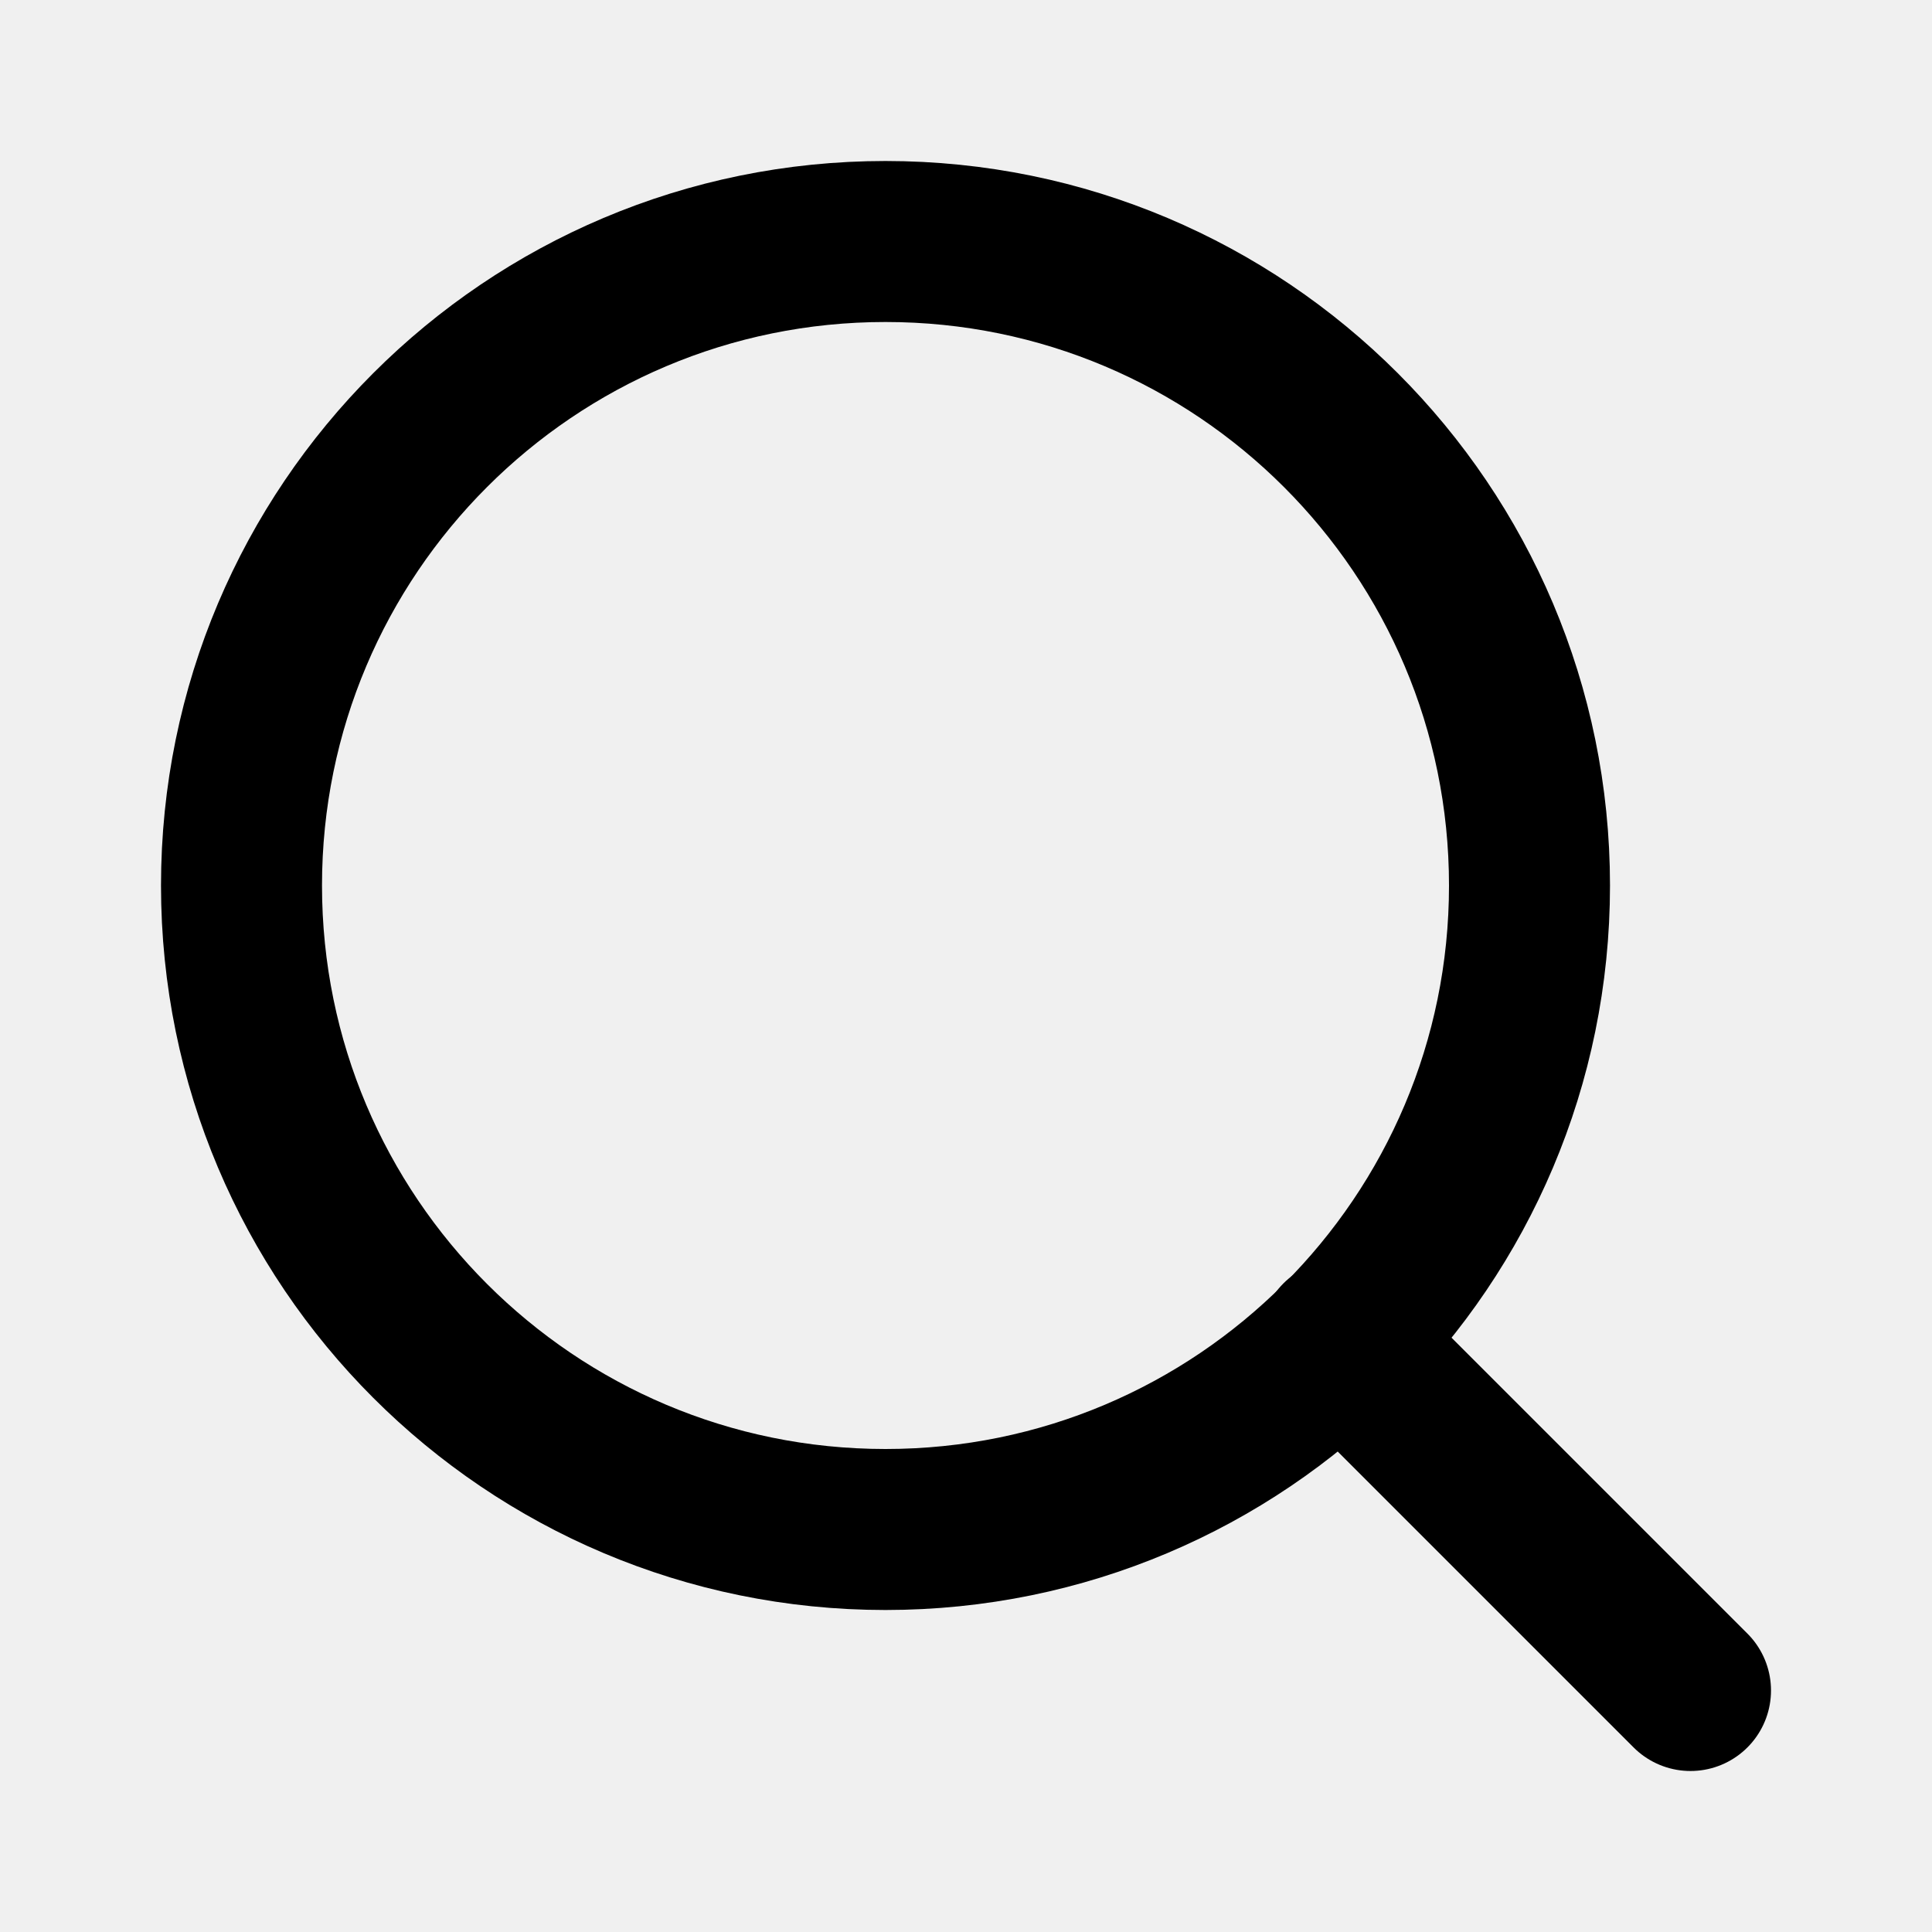
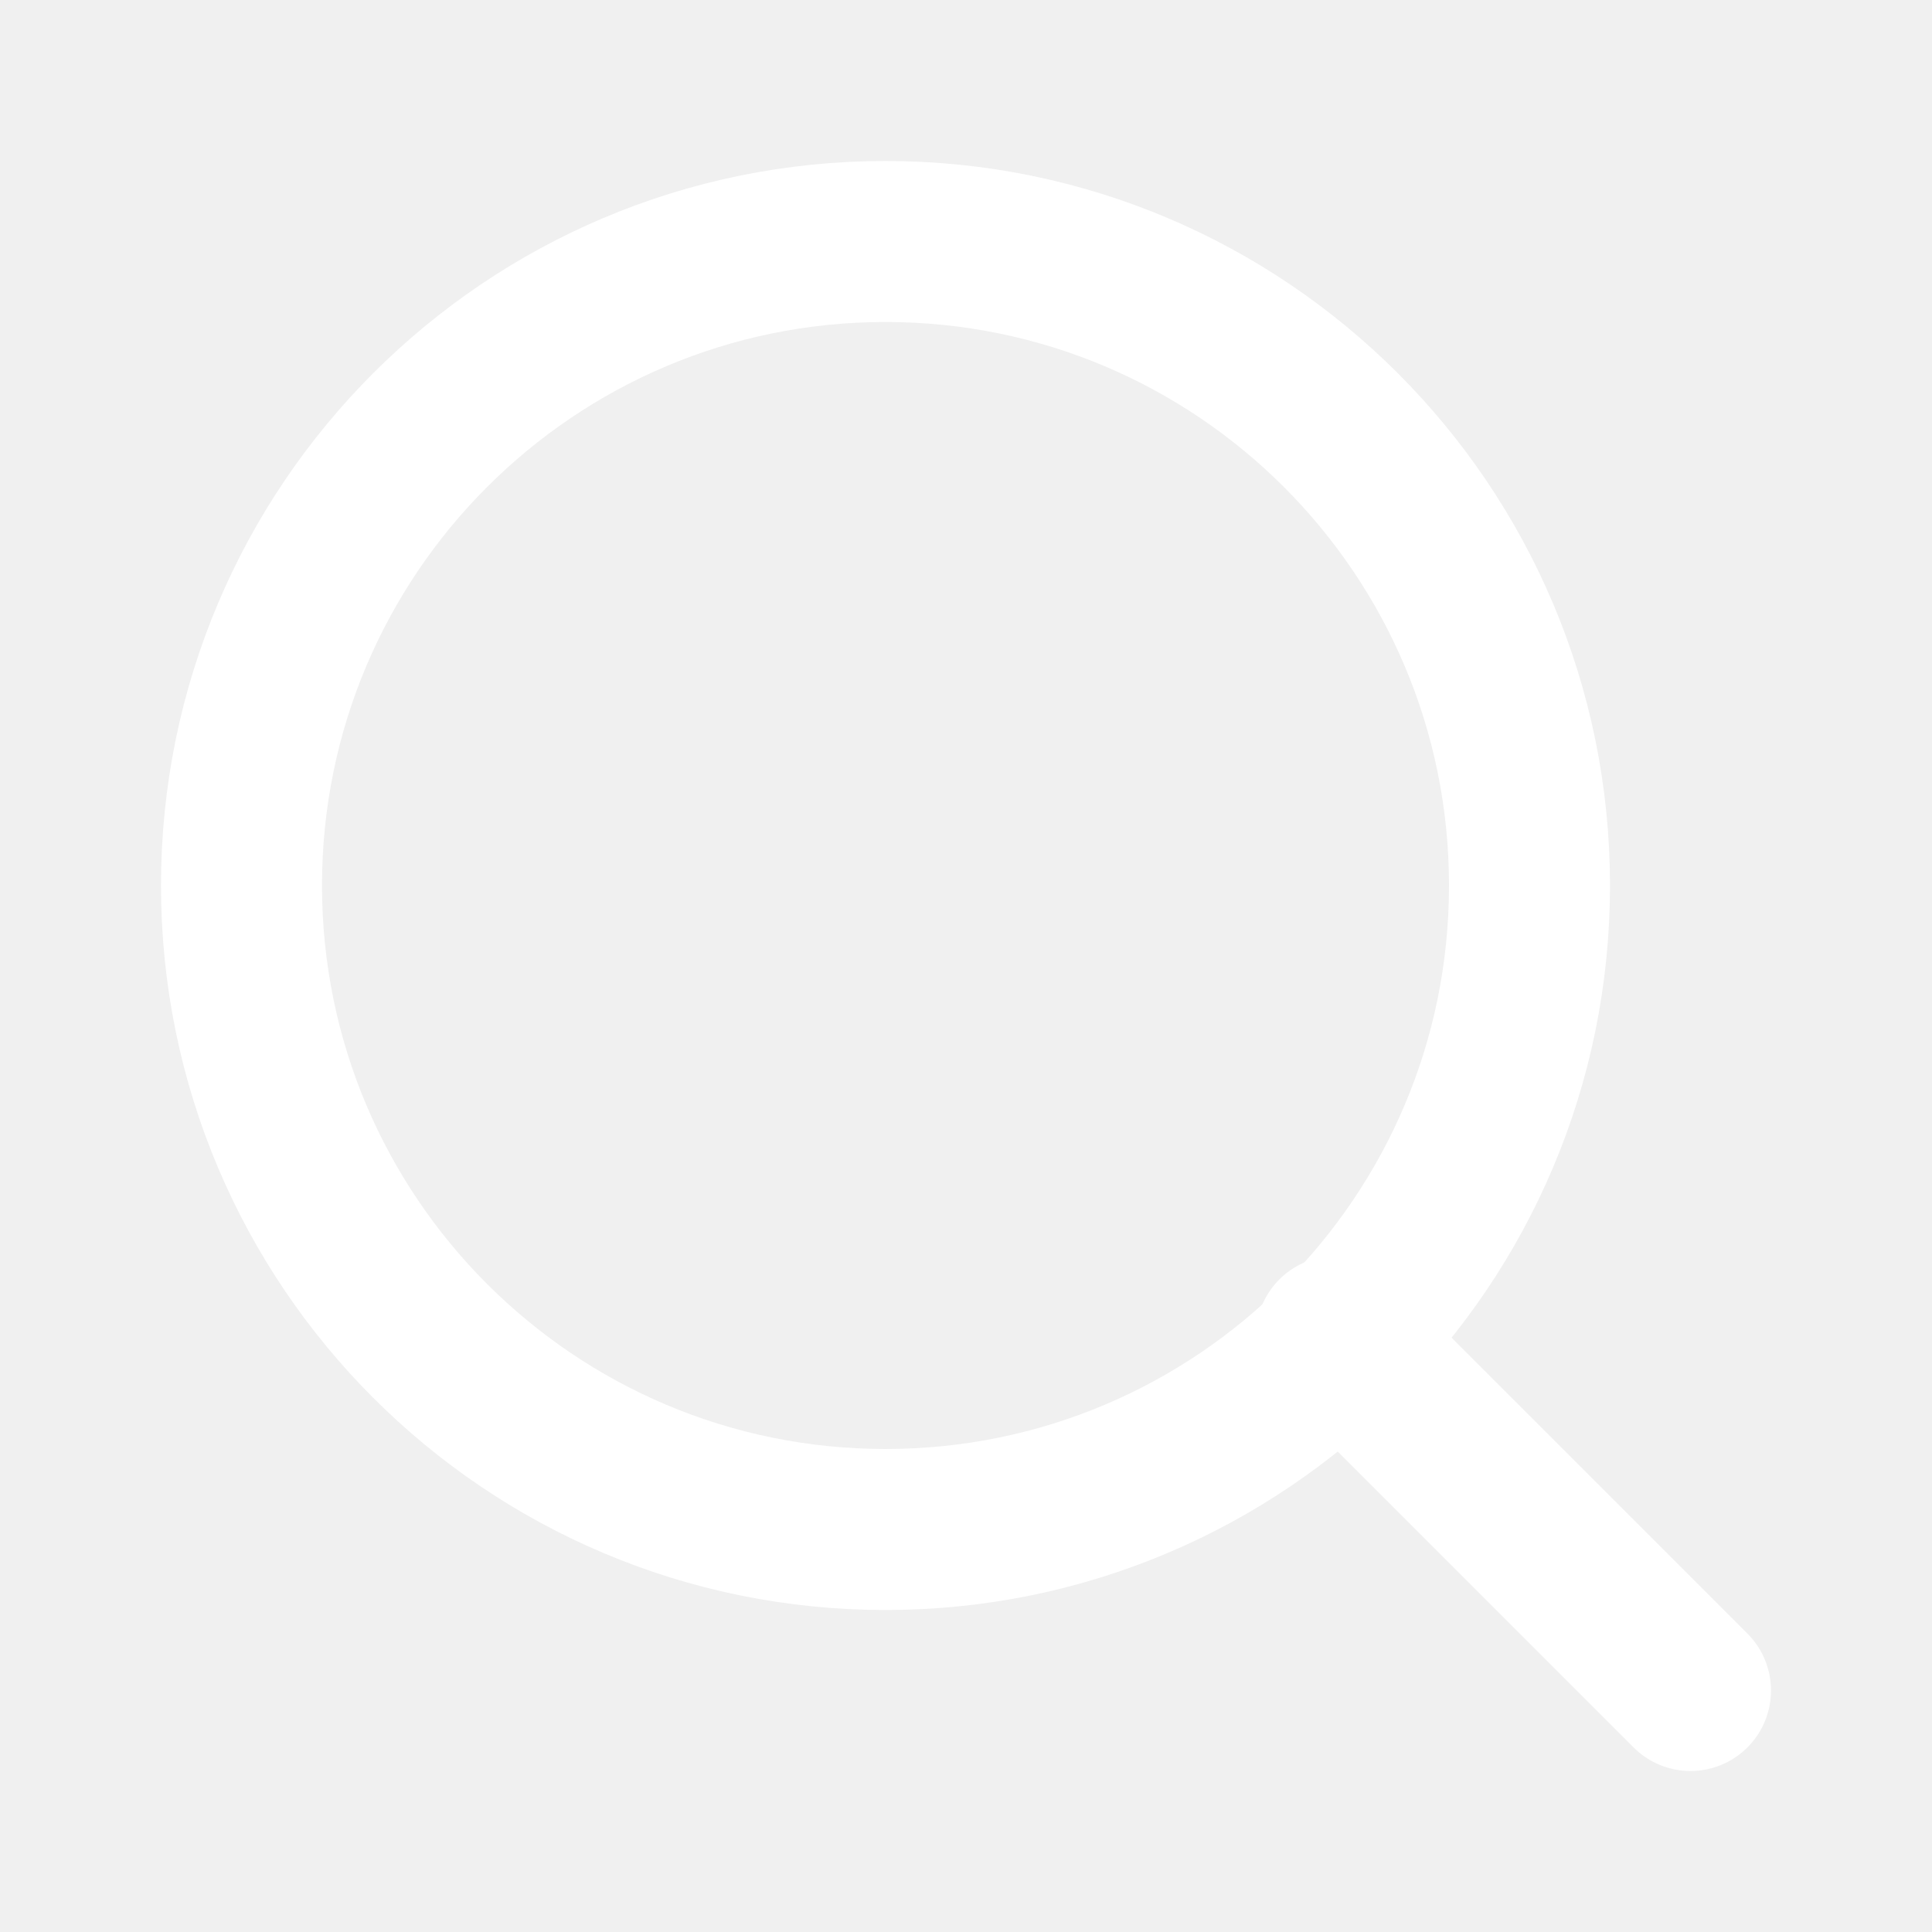
- <svg xmlns="http://www.w3.org/2000/svg" width="24" height="24" viewBox="0 0 24 24" fill="none" stroke="currentColor" stroke-width="2" stroke-linecap="round" stroke-linejoin="round" class="feather feather-search">
-   <circle cx="11" cy="11" r="8" />
-   <line x1="21" y1="21" x2="16.65" y2="16.65" />
+ <svg xmlns="http://www.w3.org/2000/svg" version="1.1" id="Calque_1" x="0px" y="0px" viewBox="0 0 24 24" style="enable-background:new 0 0 24 24;" xml:space="preserve">
+   <style type="text/css">
+ 	.st0{fill:none;stroke:#FFFFFF;stroke-width:2;stroke-linecap:round;stroke-linejoin:round;}
+ </style>
+   <circle class="st0" cx="11" cy="11" r="8" />
+   <line class="st0" x1="21" y1="21" x2="16.6" y2="16.6" />
</svg>
